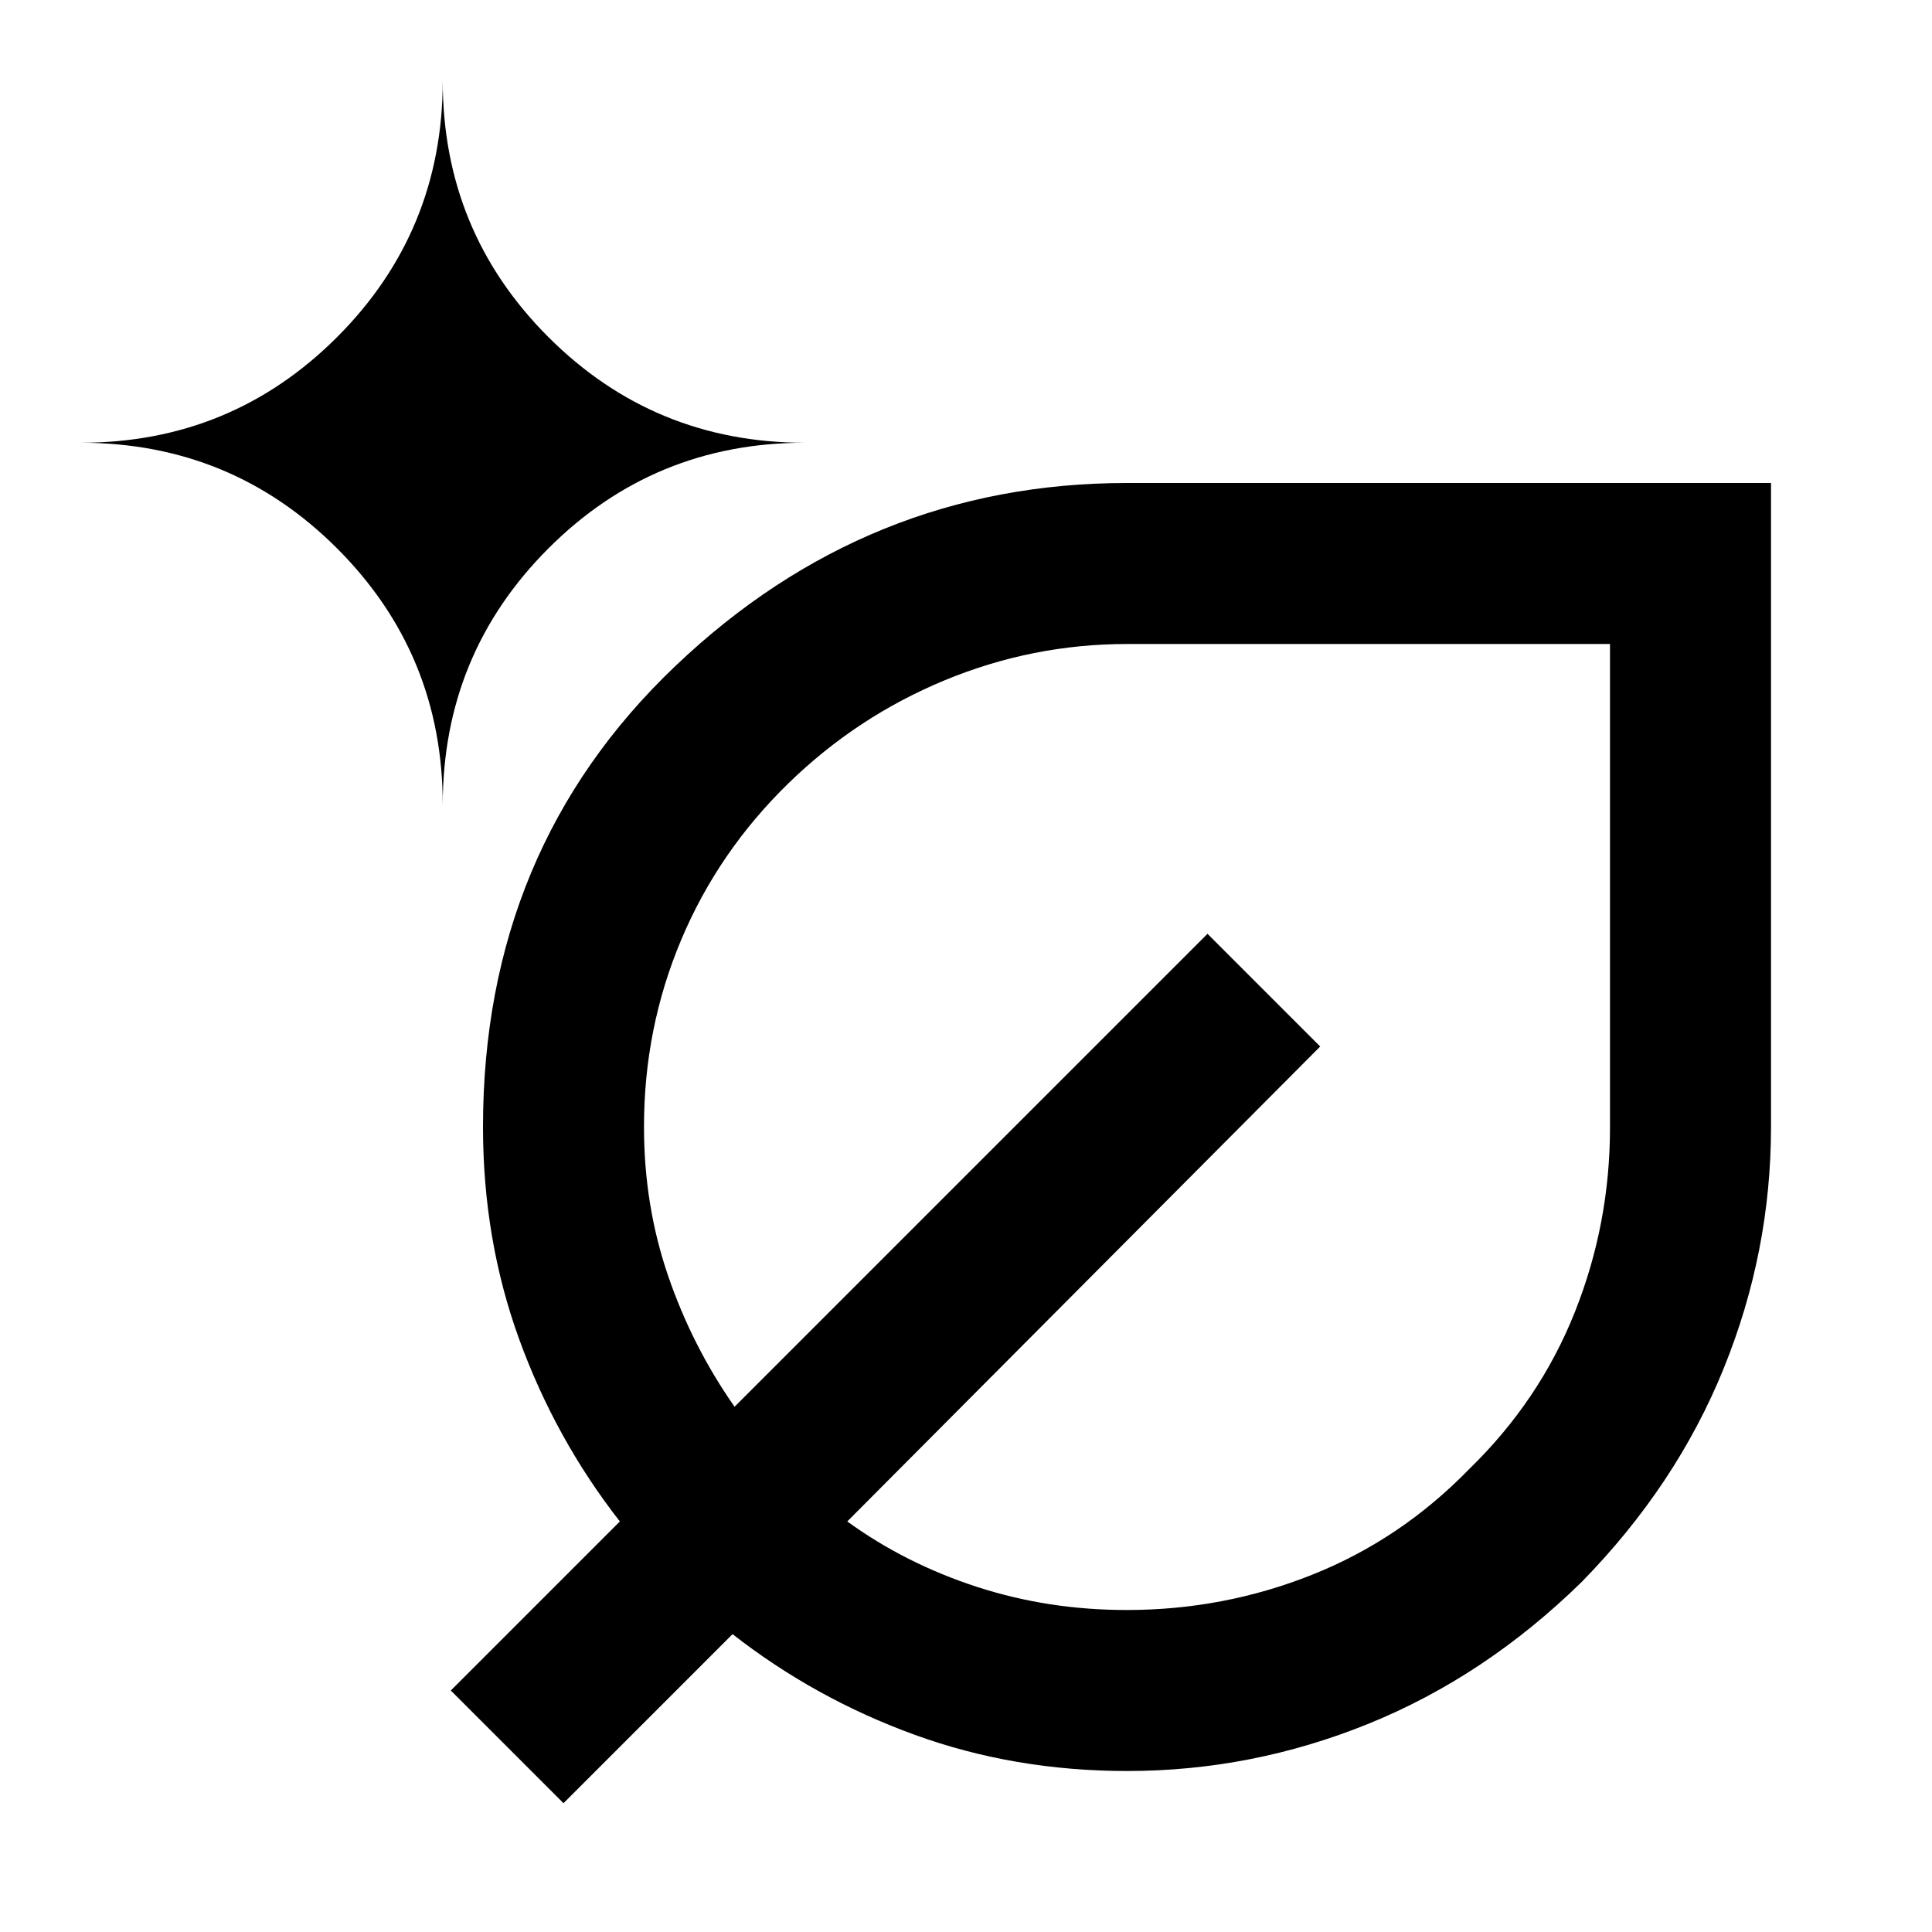
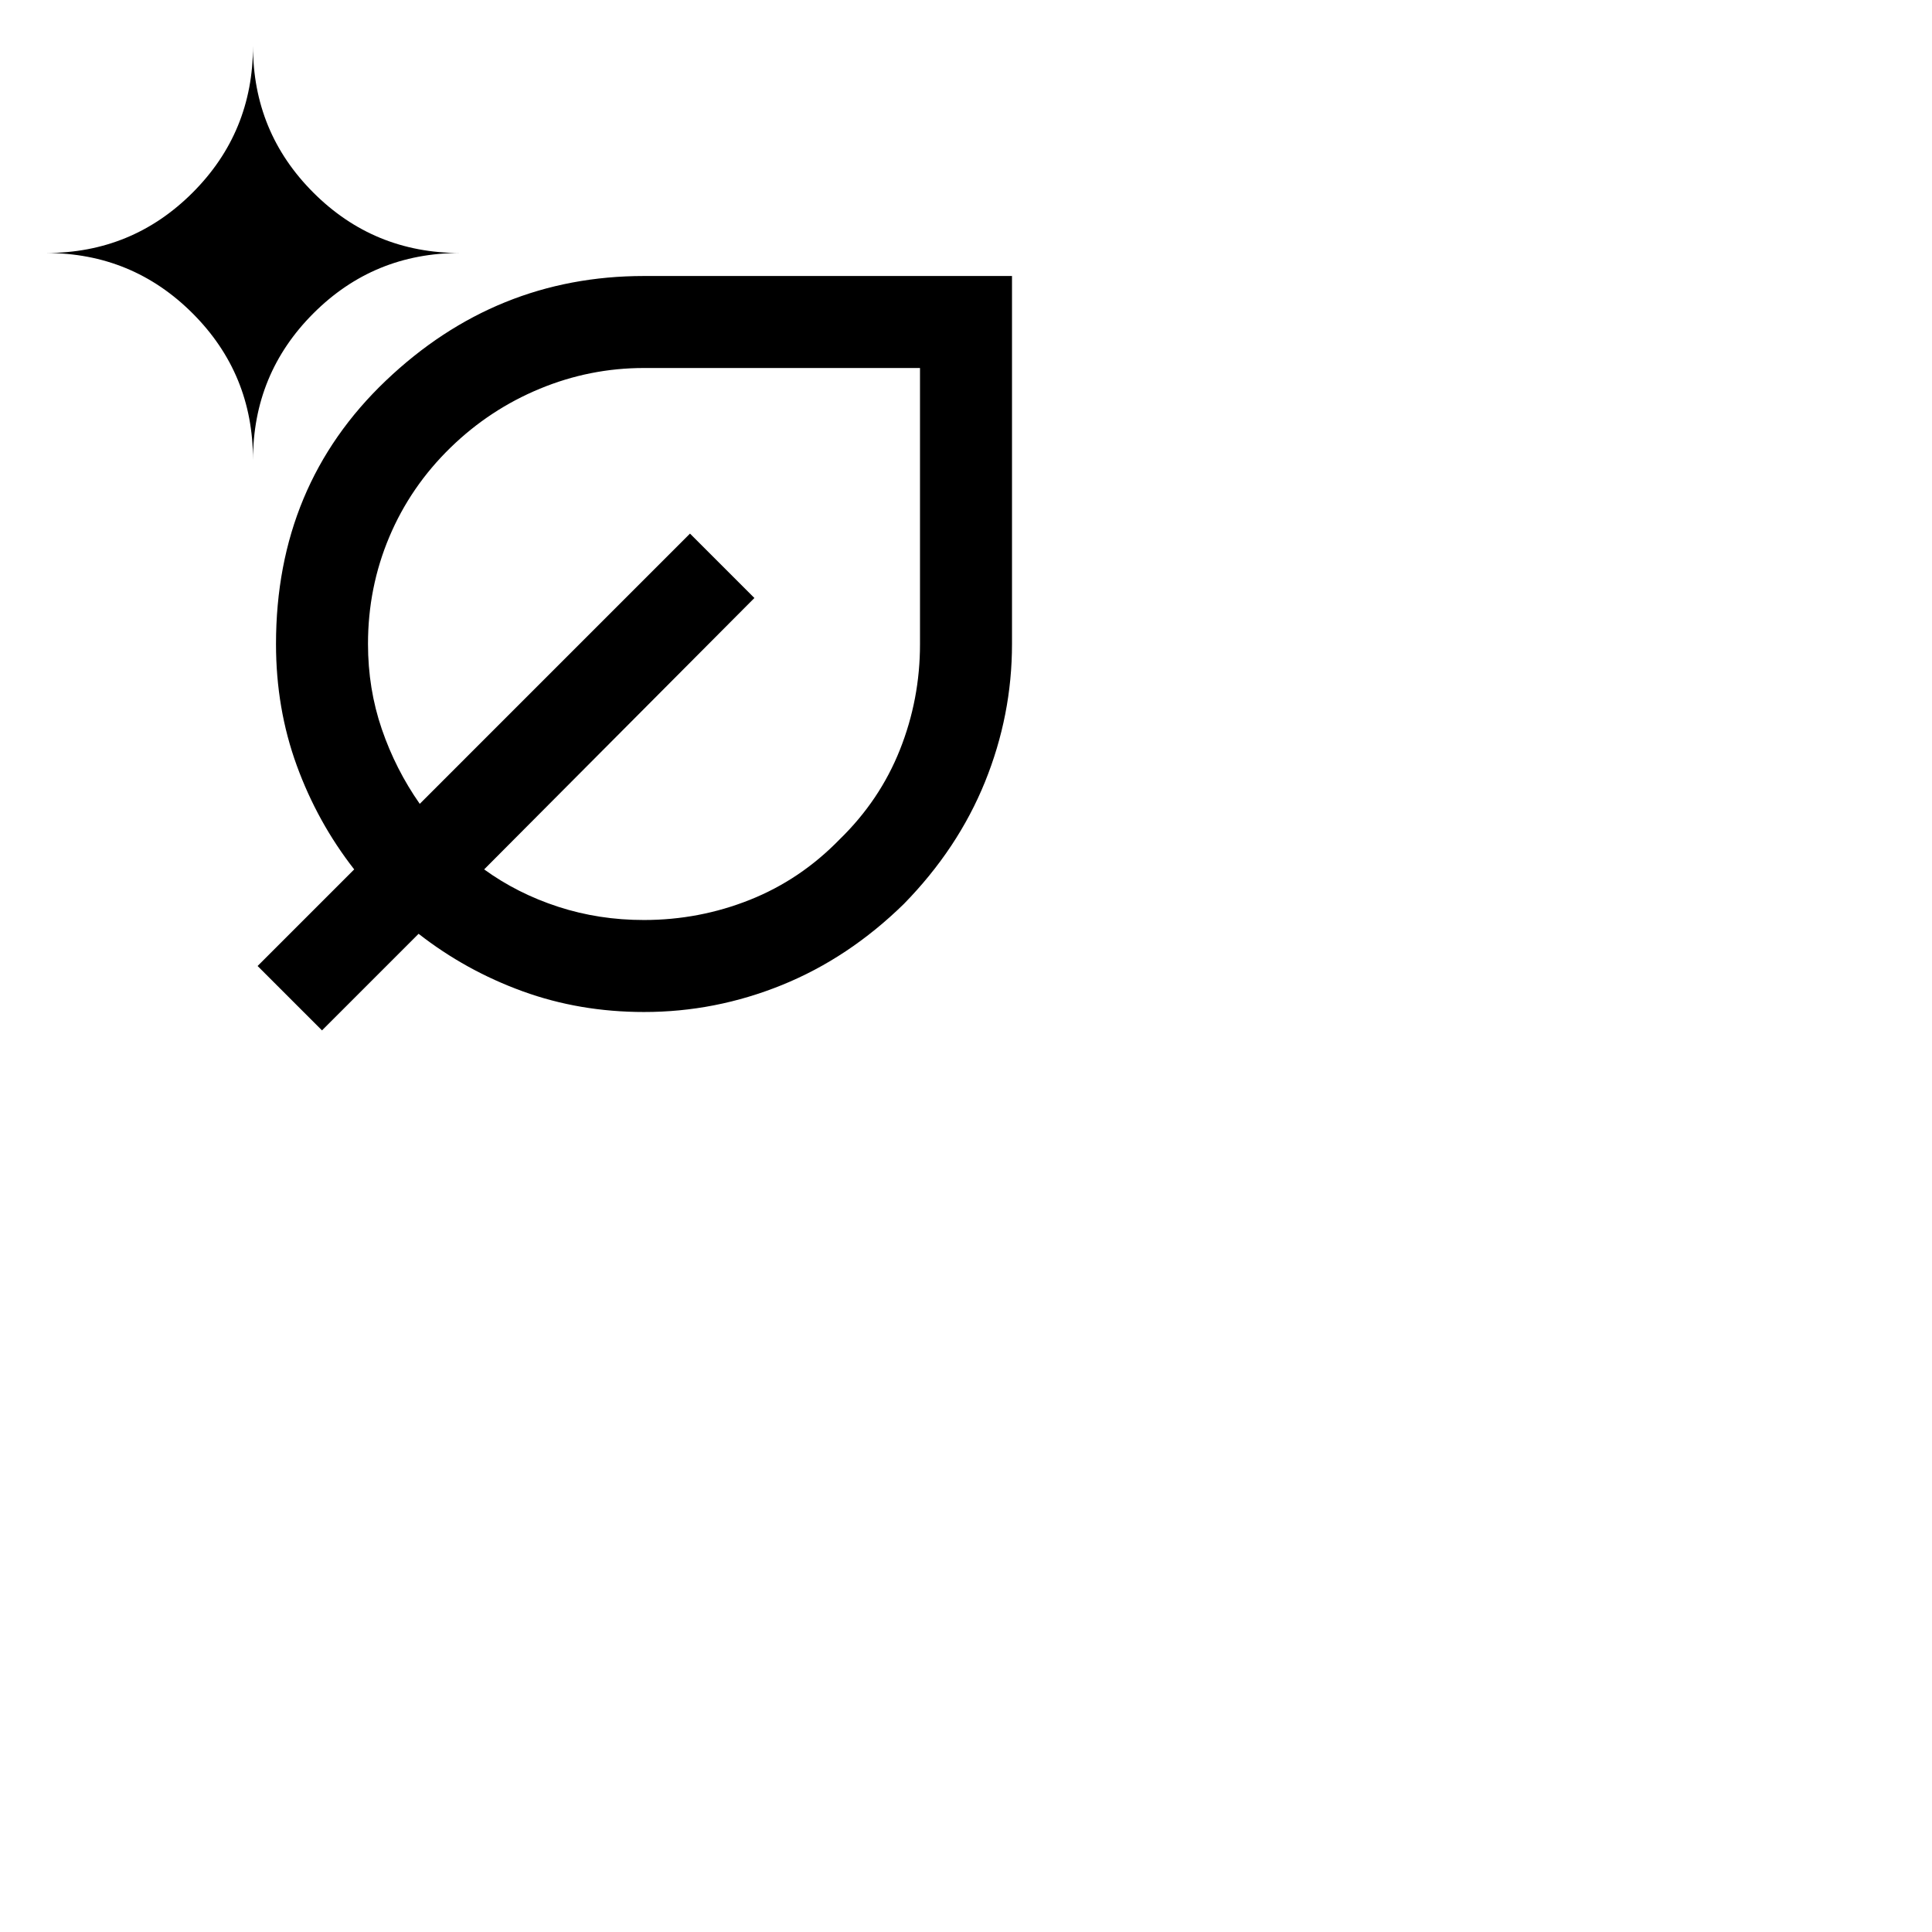
- <svg preserveAspectRatio="xMidYMid meet" focusable="false" role="img" viewBox="0 0 24 24">
+ <svg xmlns="http://www.w3.org/2000/svg" width="42px" height="42px">
  <path d="M14 22q-1.4 0-2.638-.45T9.1 20.3L7 22.4L5.6 21l2.1-2.1q-.8-1.025-1.25-2.262T6 14q0-3.45 2.388-5.725T14 6h8v8q0 1.55-.588 3t-1.762 2.65q-1.2 1.175-2.65 1.763T14 22ZM5.5 10q0-1.875 1.313-3.188T10 5.5q-1.875 0-3.188-1.313T5.5 1q0 1.875-1.313 3.188T1 5.5q1.875 0 3.188 1.313T5.5 10ZM14 20q1.2 0 2.3-.438t1.95-1.312q.875-.85 1.313-1.95T20 14V8h-6q-1.175 0-2.263.45T9.8 9.725q-.875.85-1.338 1.95T8 14q0 .975.3 1.85t.825 1.625L15 11.6l1.4 1.4l-5.875 5.9q.725.525 1.612.813T14 20Zm0-6Zm0 0Z" />
</svg>
